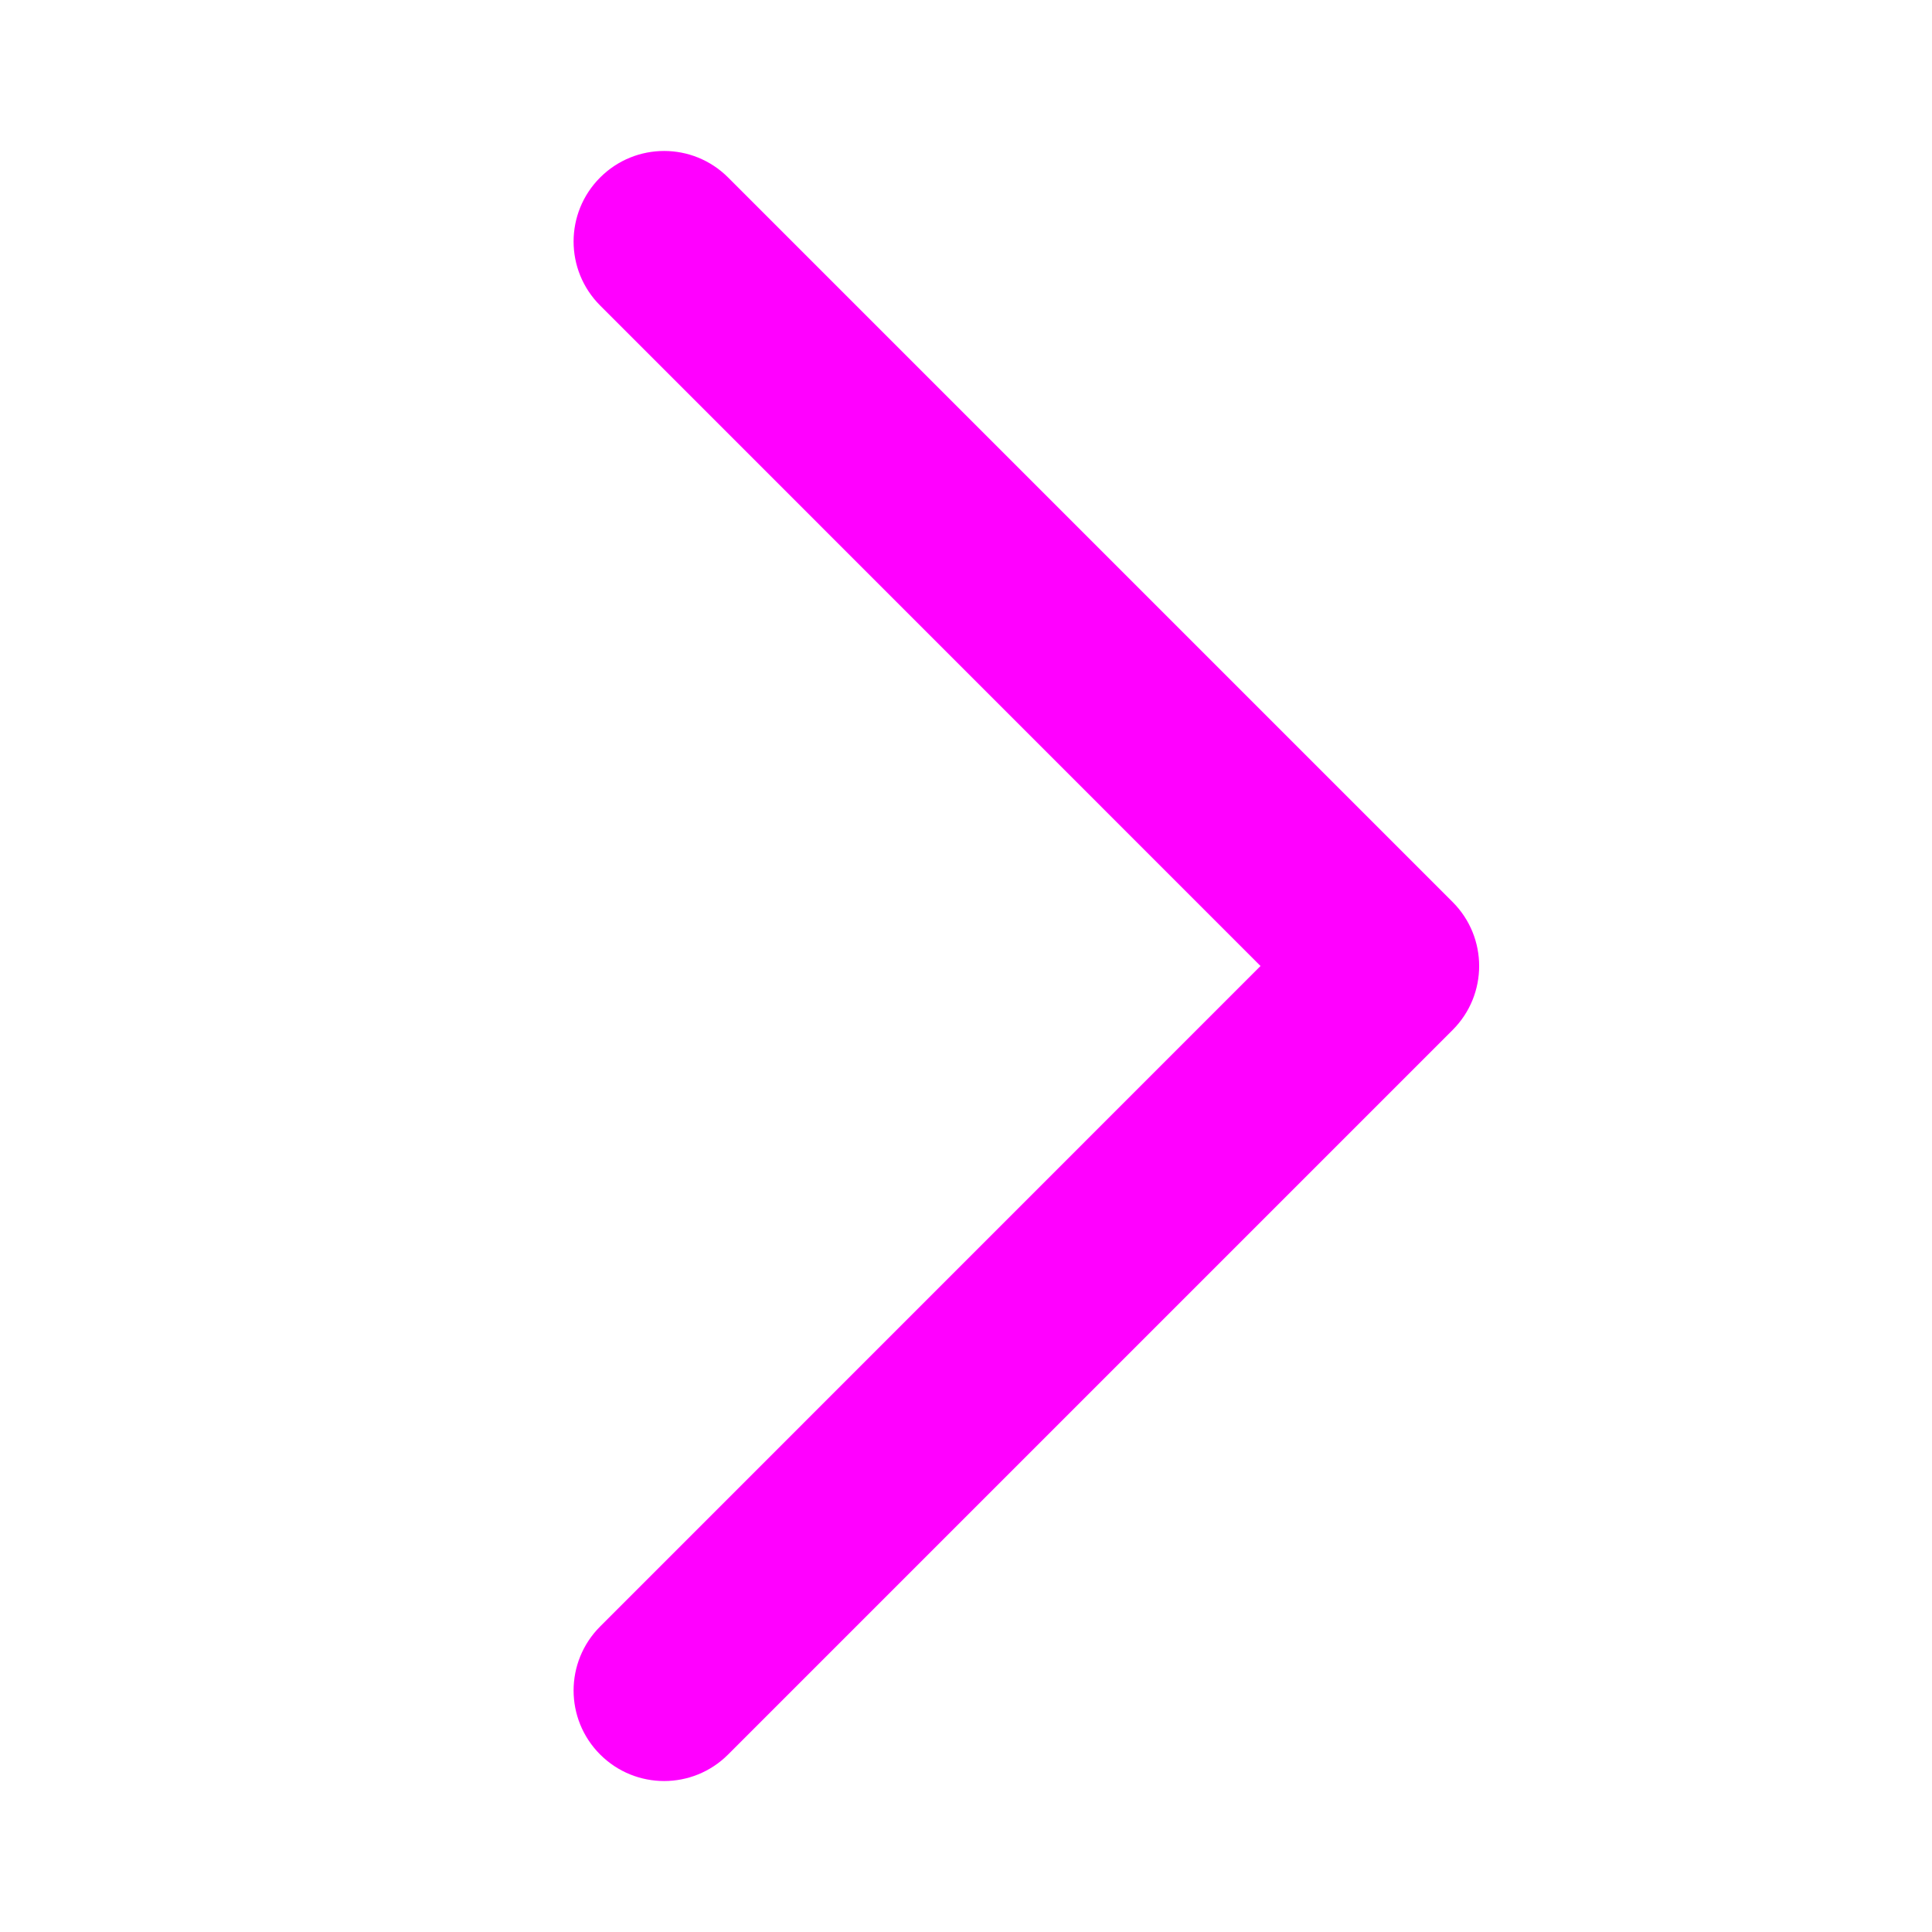
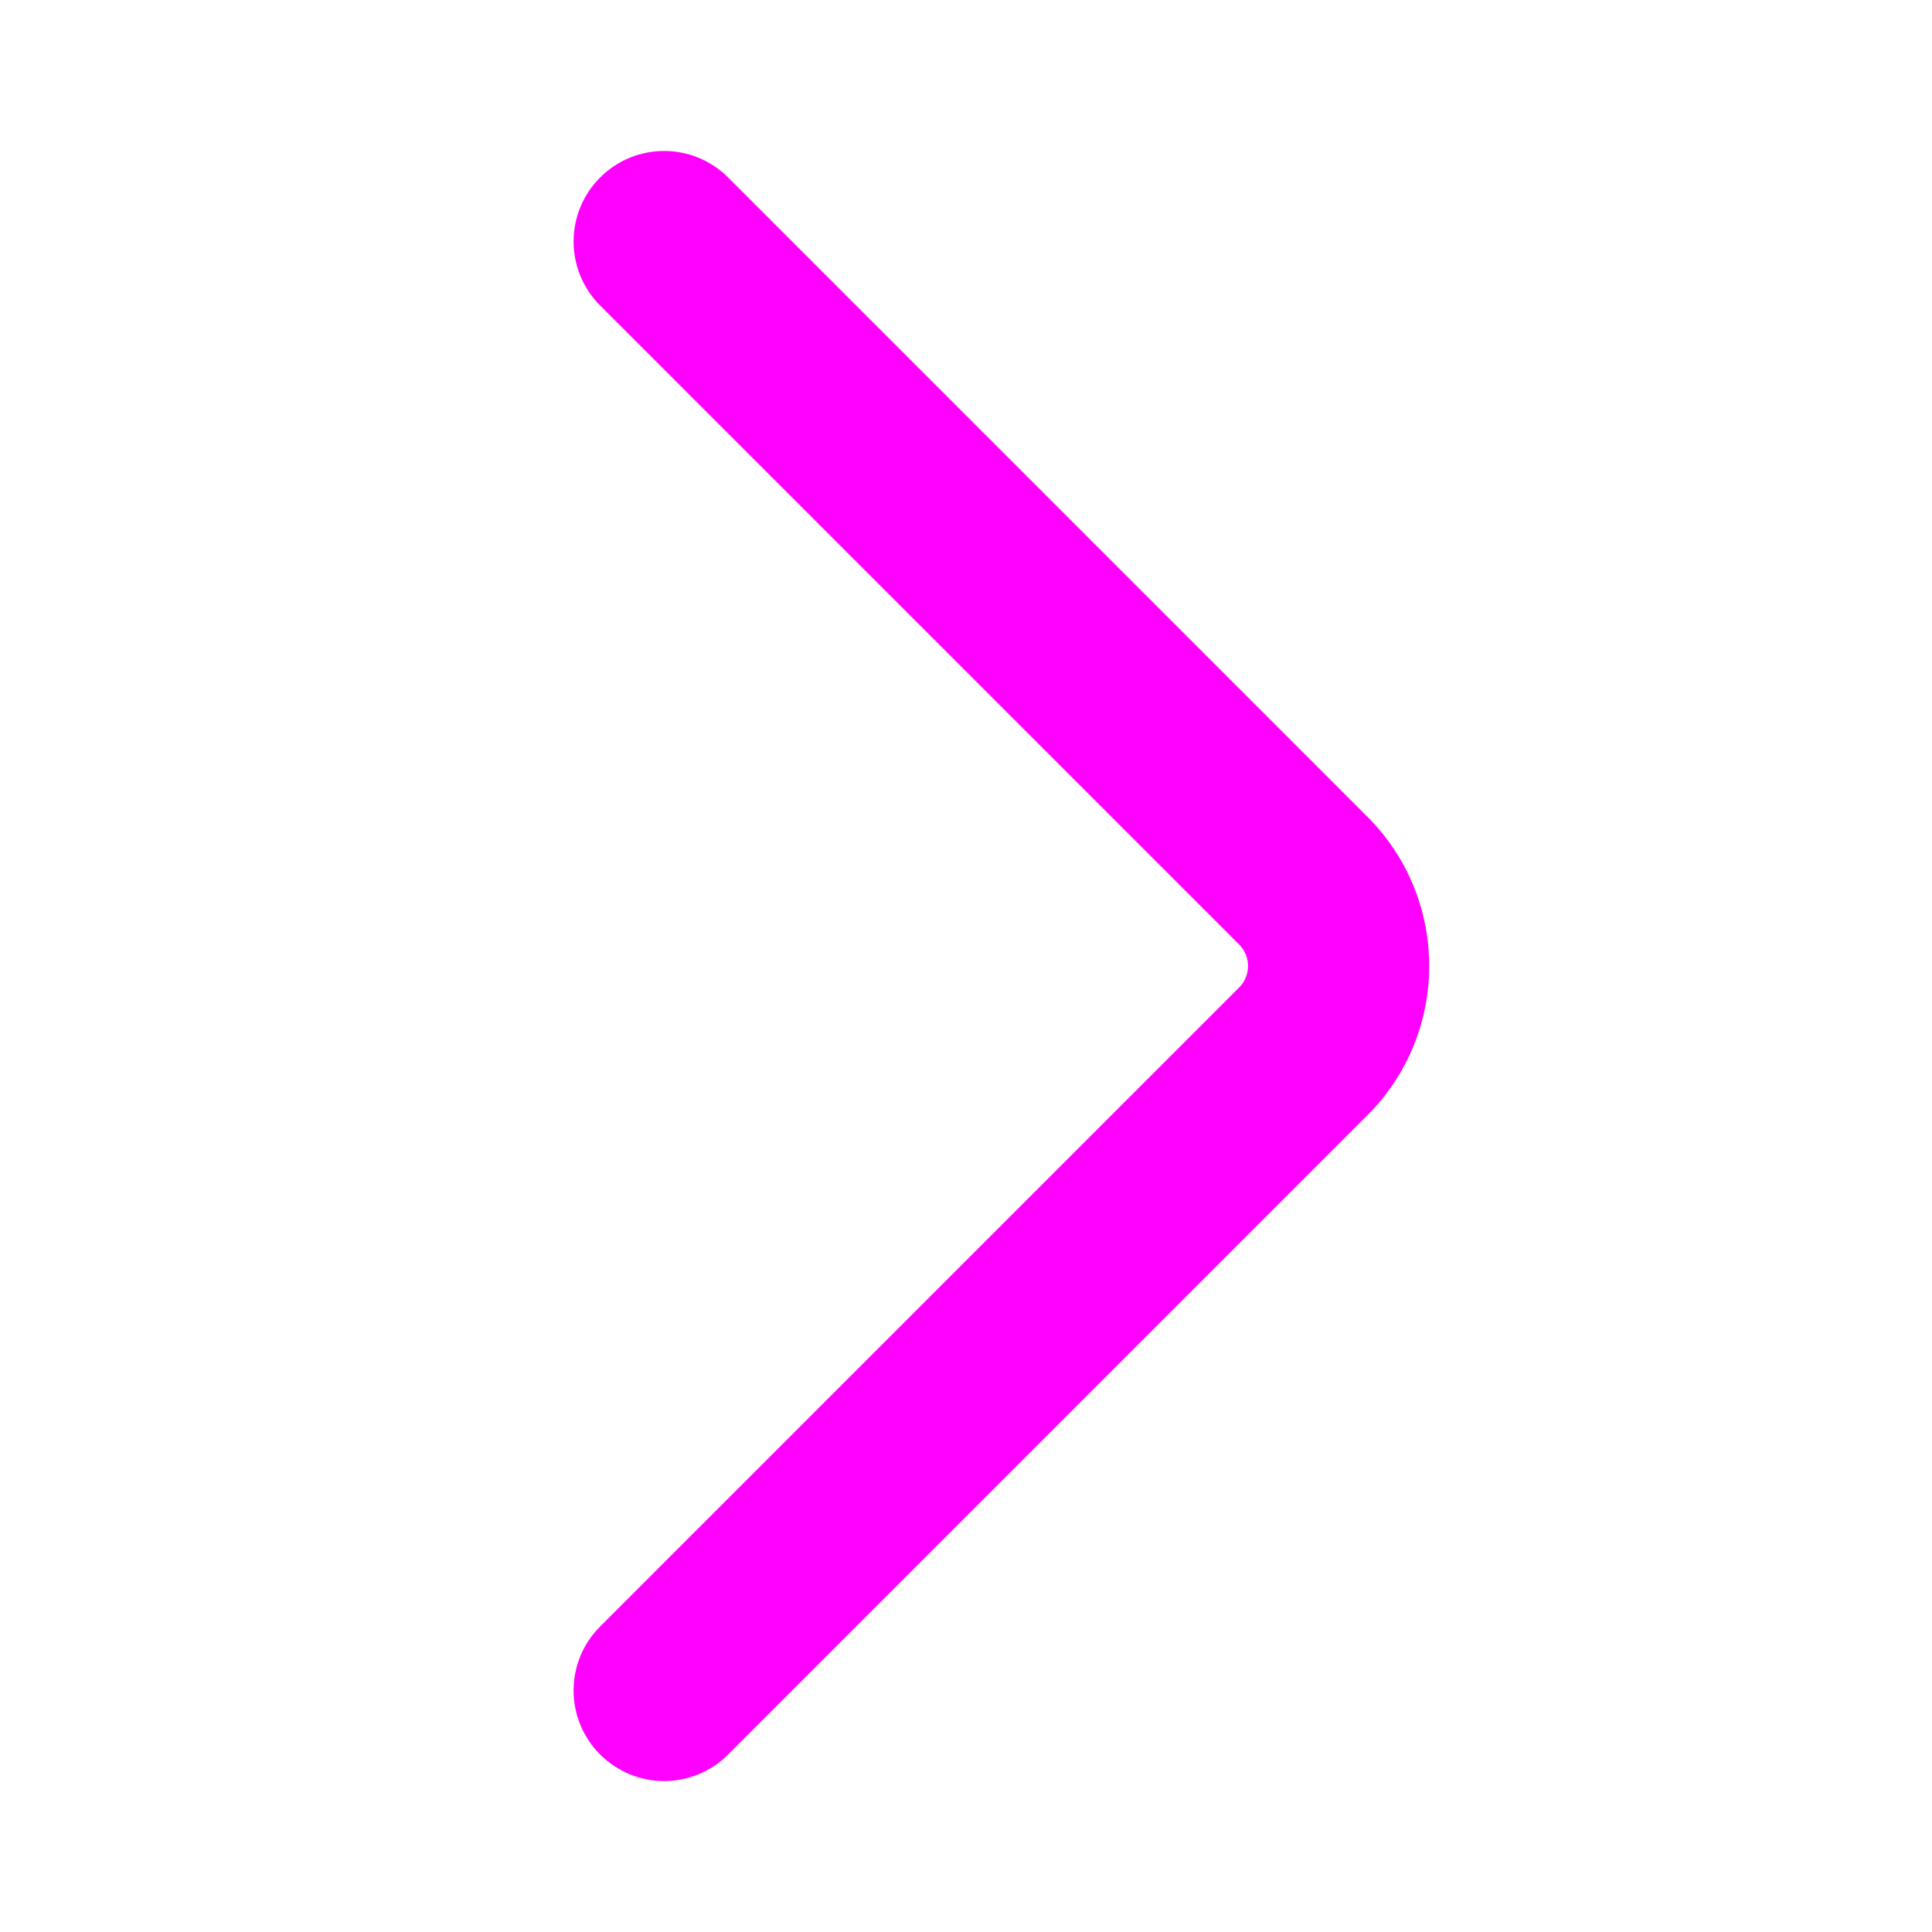
<svg xmlns="http://www.w3.org/2000/svg" width="16" height="16" viewBox="0 0 16 16" fill="none">
-   <path fill-rule="evenodd" clip-rule="evenodd" d="M4.97 1.47C5.263 1.177 5.737 1.177 6.03 1.47L12.03 7.47C12.323 7.763 12.323 8.237 12.03 8.53L6.03 14.53C5.737 14.823 5.263 14.823 4.97 14.53C4.677 14.237 4.677 13.763 4.97 13.47L10.439 8L4.97 2.53C4.677 2.237 4.677 1.763 4.97 1.47Z" fill="#FF00FF" />
+   <path fill-rule="evenodd" clip-rule="evenodd" d="M4.97 1.47C5.263 1.177 5.737 1.177 6.03 1.47L11.323 6.763C12.007 7.446 12.007 8.554 11.323 9.237L6.03 14.53C5.737 14.823 5.263 14.823 4.97 14.53C4.677 14.237 4.677 13.763 4.97 13.47L10.263 8.177C10.36 8.079 10.36 7.921 10.263 7.823L4.97 2.53C4.677 2.237 4.677 1.763 4.97 1.47Z" fill="#FF00FF" />
</svg>
